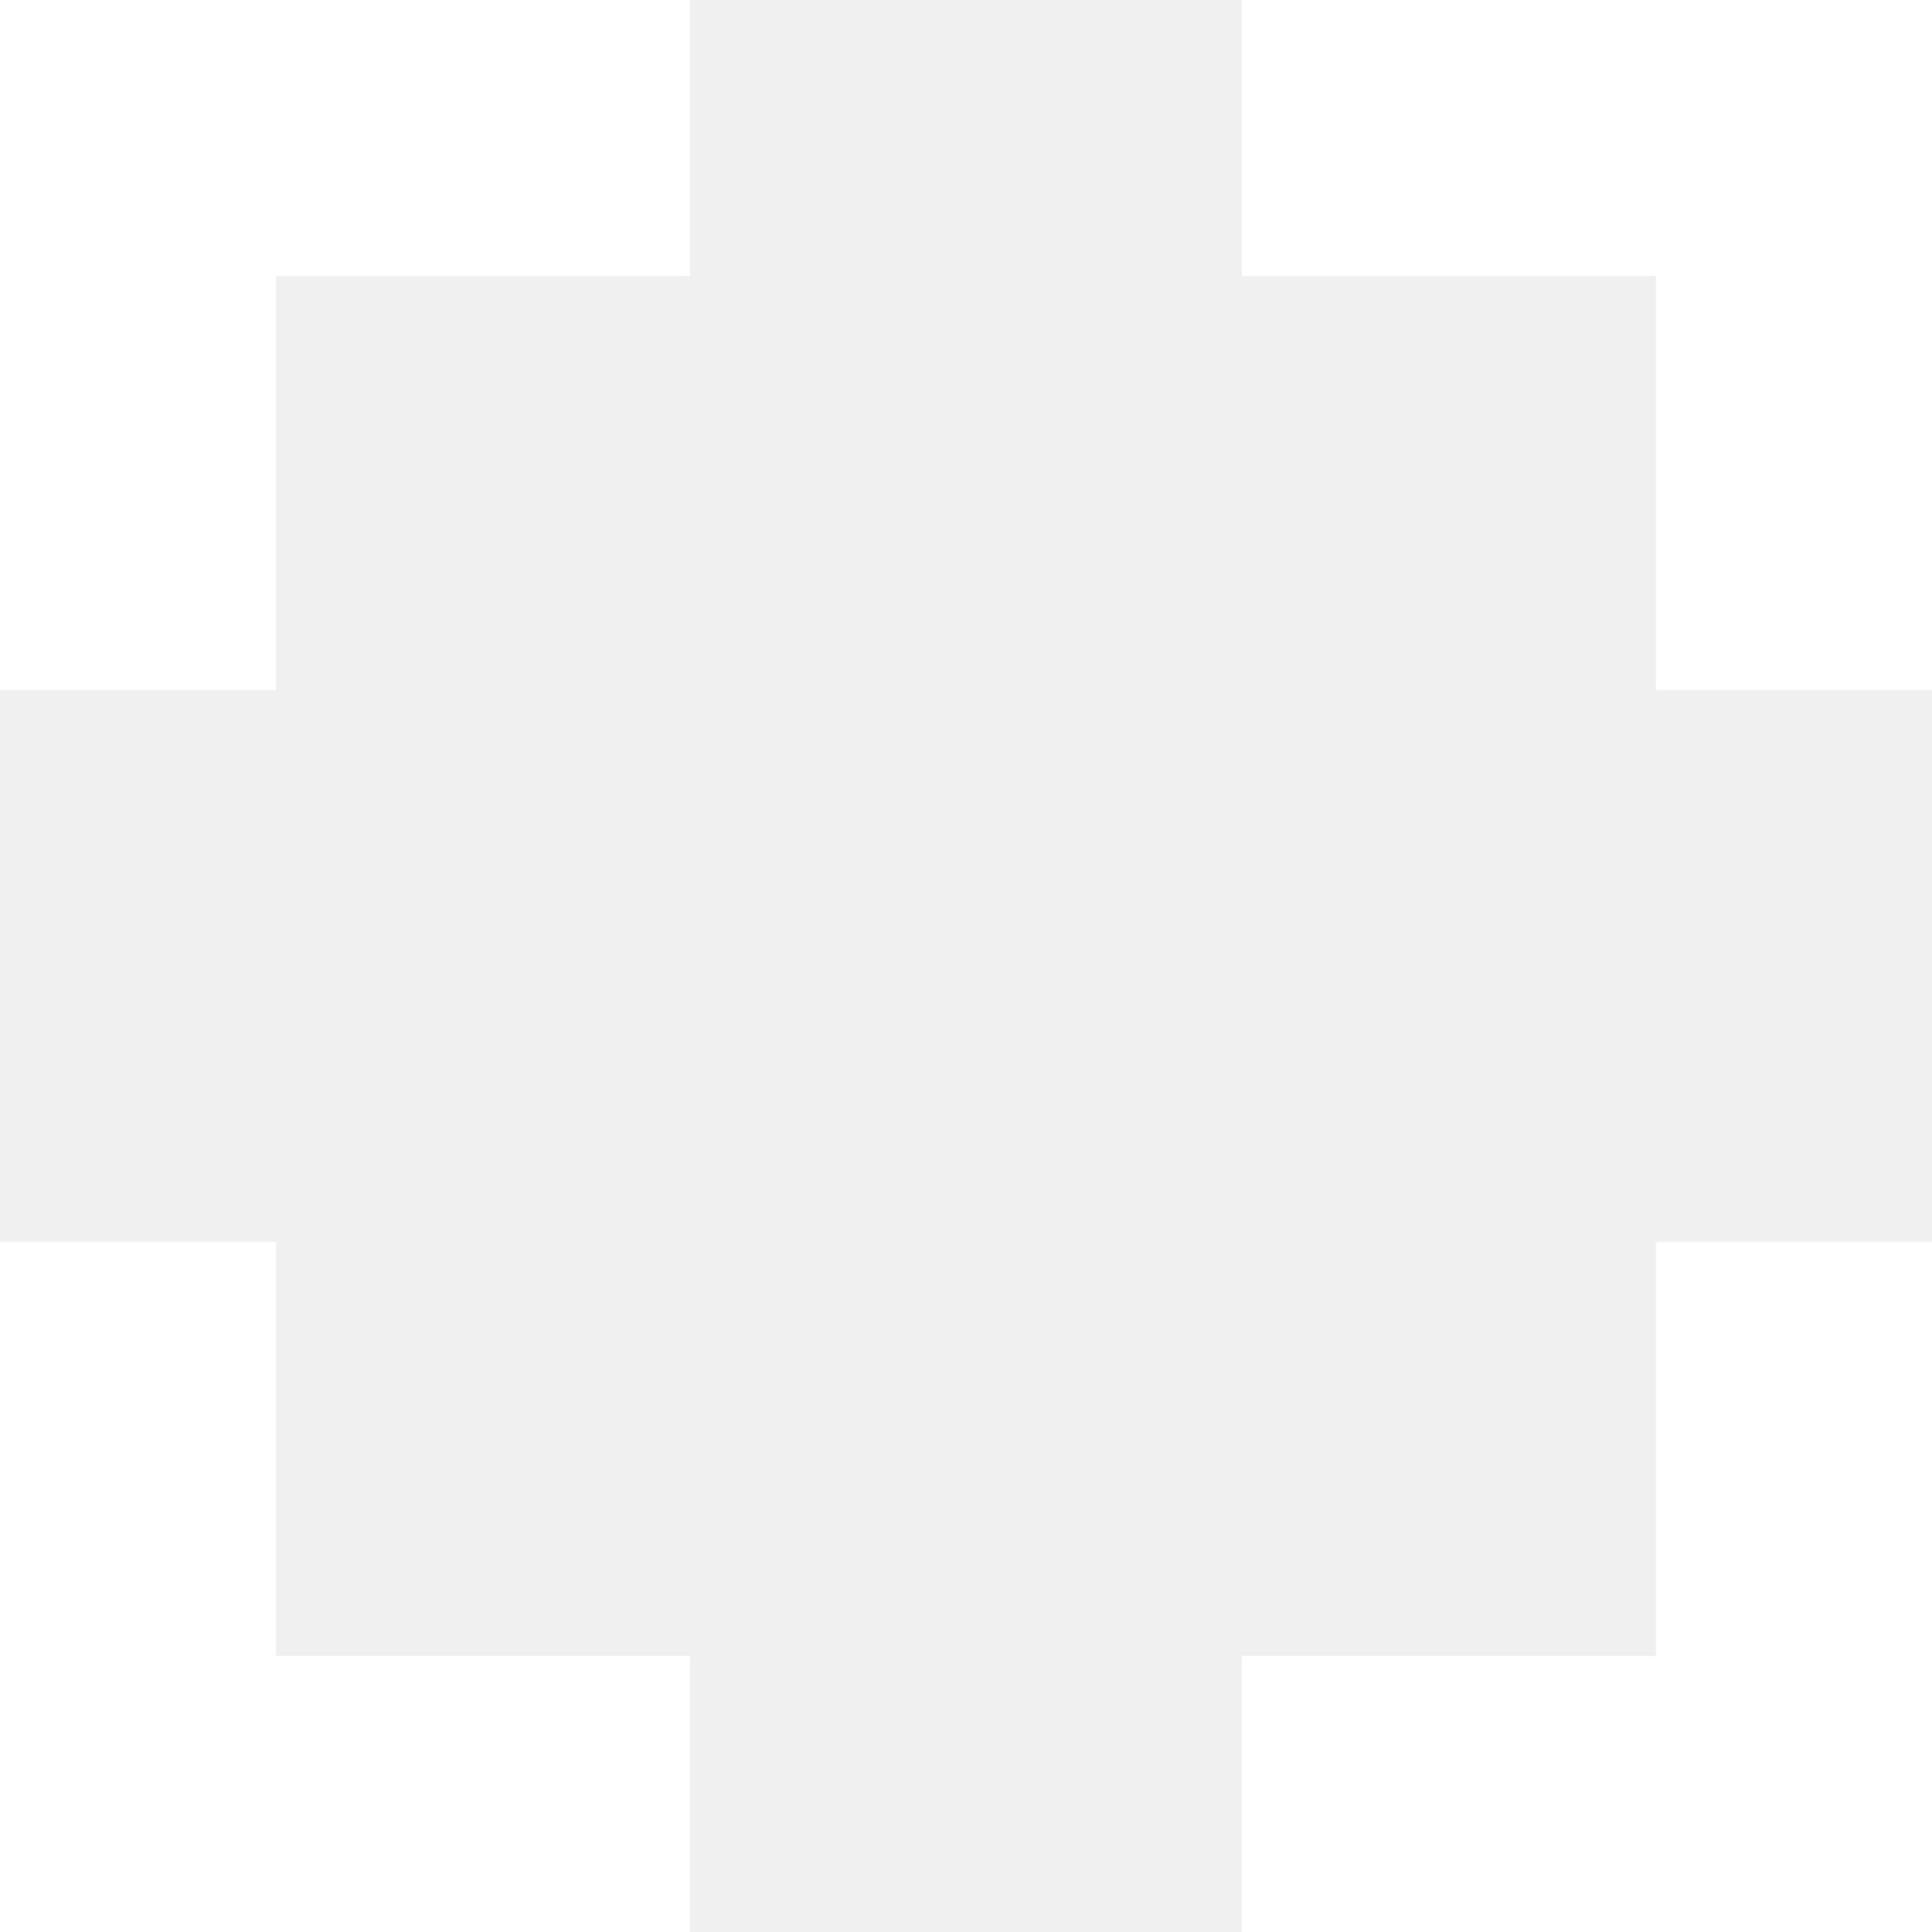
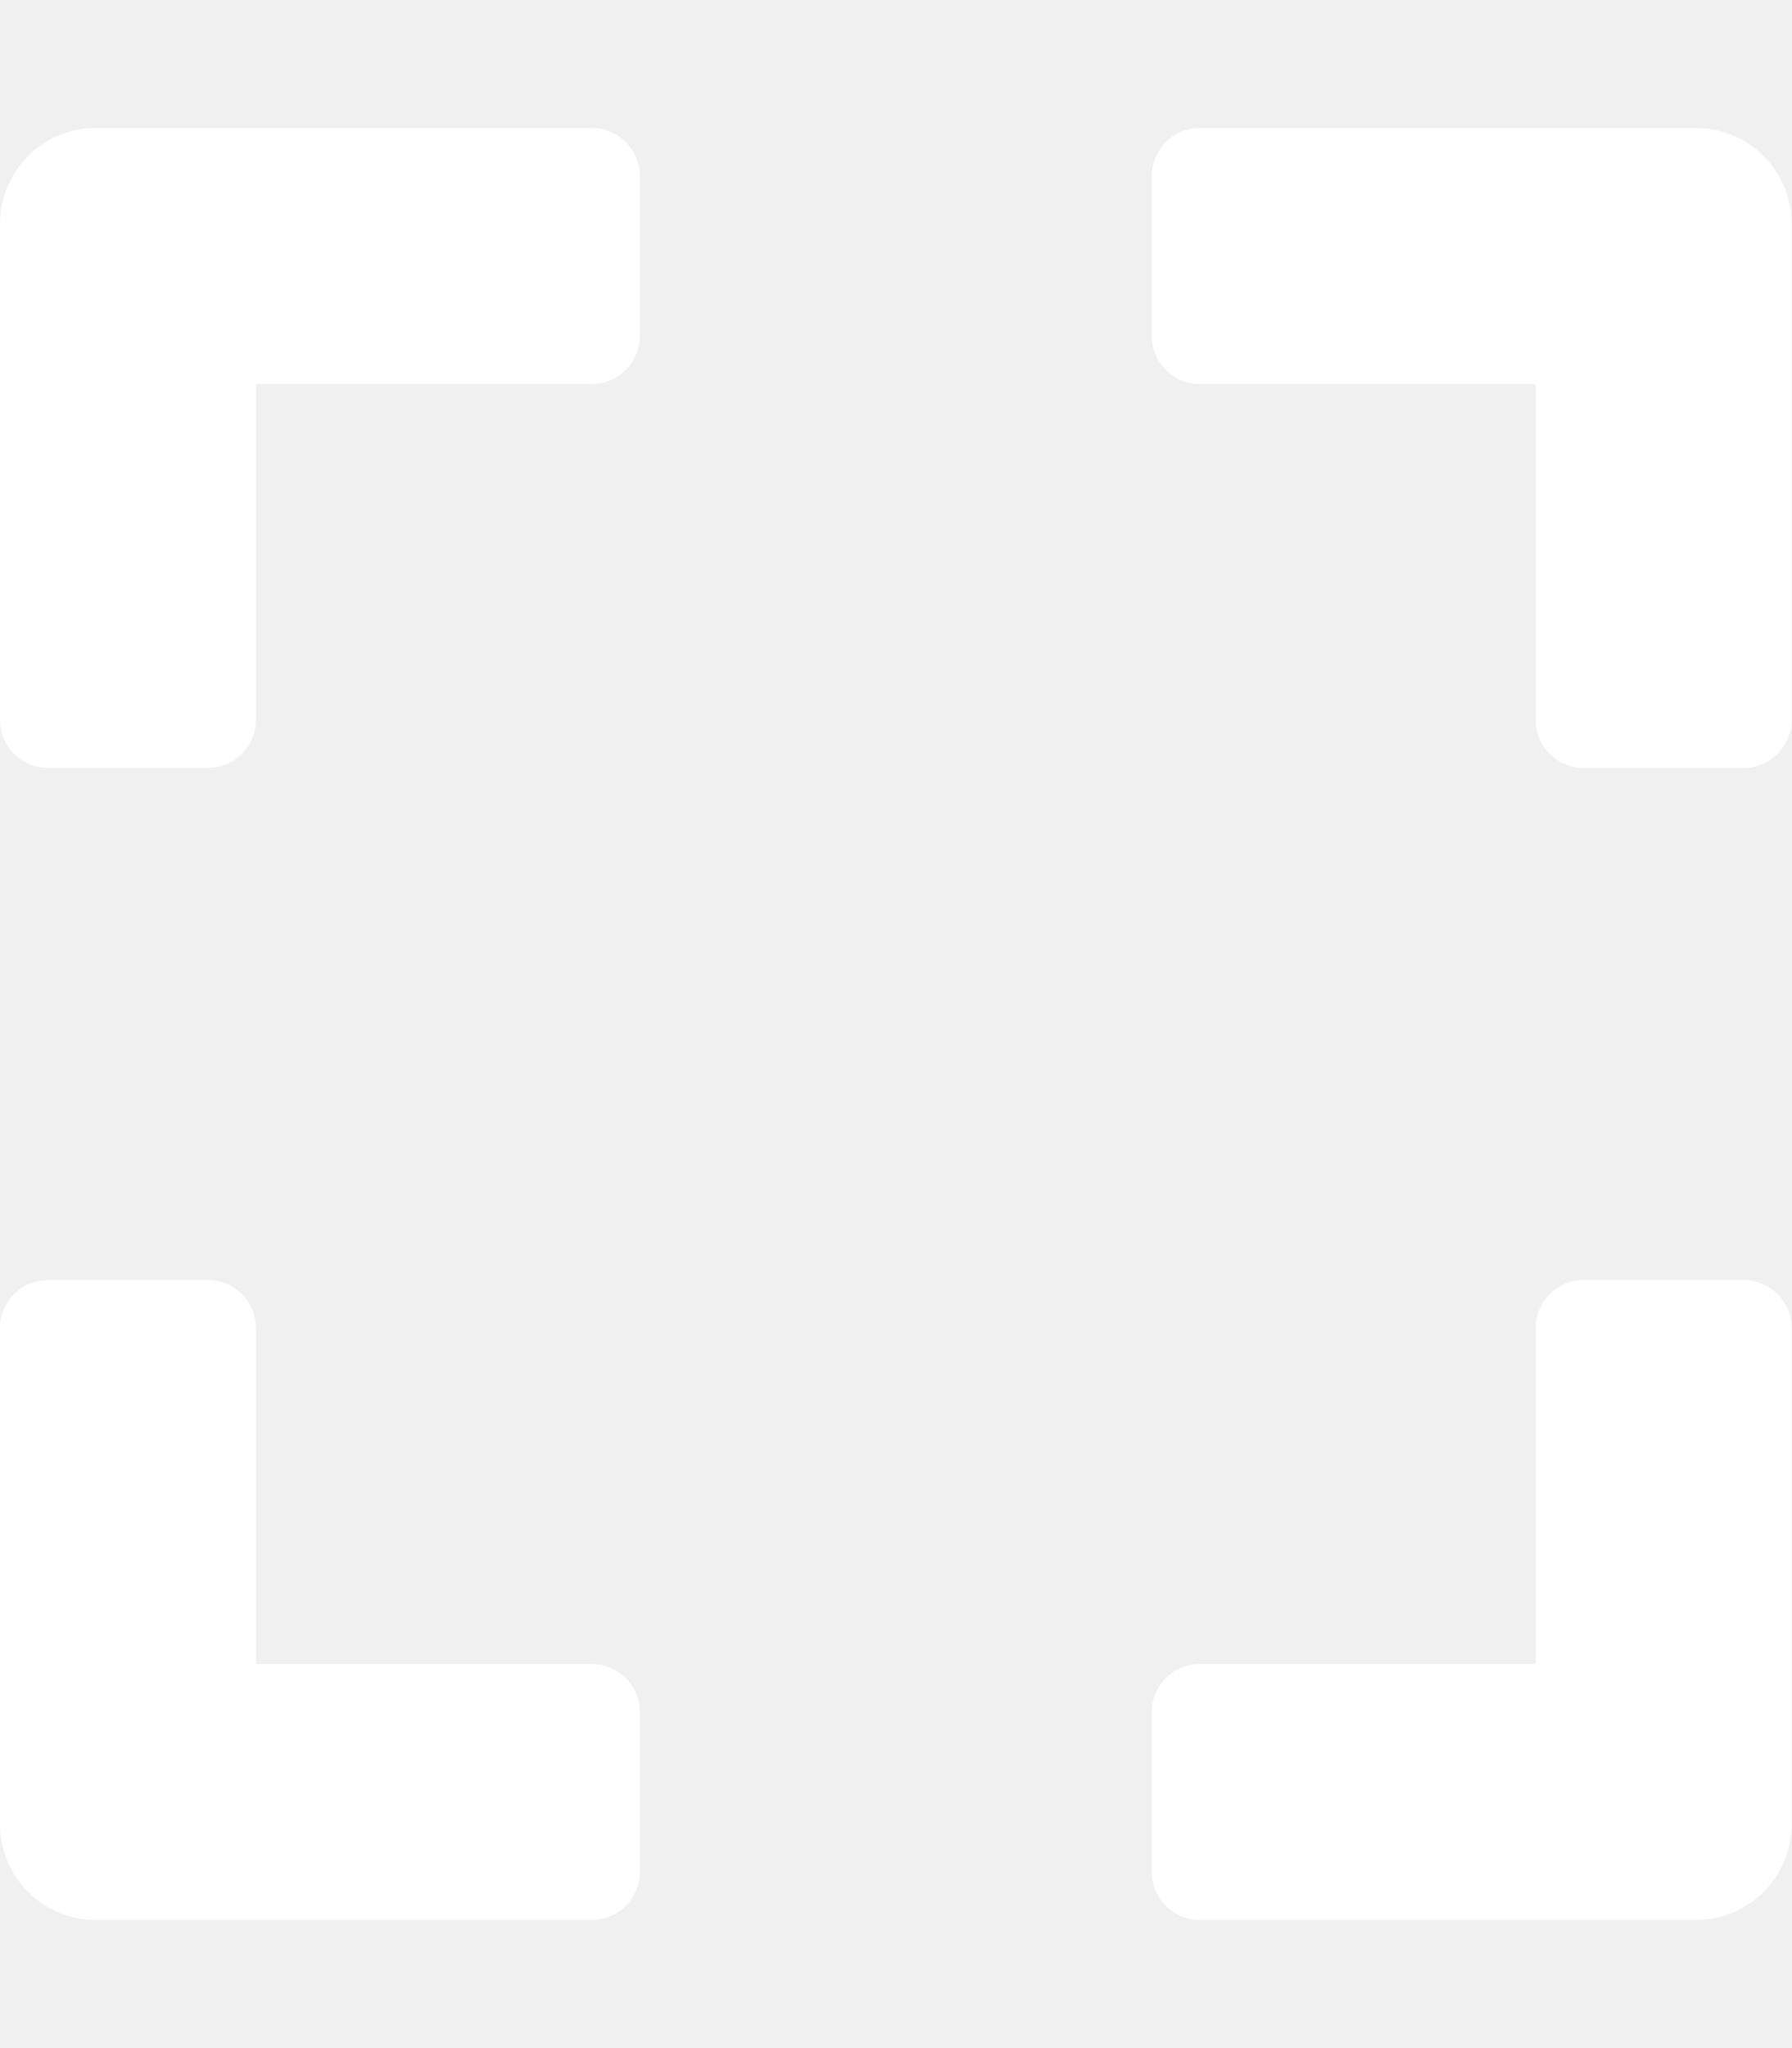
- <svg xmlns="http://www.w3.org/2000/svg" version="1.1" id="Capa_1" x="0px" y="0px" width="357px" height="357px" viewBox="0 0 357 357" style="enable-background:new 0 0 357 357;" xml:space="preserve" fill="white">
-   <g>
-     <g id="fullscreen">
-       <path d="M51,229.5H0V357h127.5v-51H51V229.5z M0,127.5h51V51h76.5V0H0V127.5z M306,306h-76.5v51H357V229.5h-51V306z M229.5,0v51    H306v76.5h51V0H229.5z" />
-     </g>
-   </g>
-   <g>
- </g>
-   <g>
- </g>
-   <g>
- </g>
-   <g>
- </g>
-   <g>
- </g>
-   <g>
- </g>
-   <g>
- </g>
-   <g>
- </g>
-   <g>
- </g>
-   <g>
- </g>
-   <g>
- </g>
-   <g>
- </g>
-   <g>
- </g>
-   <g>
- </g>
-   <g>
- </g>
+ <svg xmlns="http://www.w3.org/2000/svg" viewBox="0 0 448 512" fill="white">
+   <path d="M0 180V56c0-13.3 10.7-24 24-24h124c6.6 0 12 5.4 12 12v40c0 6.6-5.4 12-12 12H64v84c0 6.6-5.4 12-12 12H12c-6.6 0-12-5.4-12-12zM288 44v40c0 6.6 5.4 12 12 12h84v84c0 6.6 5.4 12 12 12h40c6.6 0 12-5.4 12-12V56c0-13.3-10.7-24-24-24H300c-6.6 0-12 5.4-12 12zm148 276h-40c-6.6 0-12 5.4-12 12v84h-84c-6.6 0-12 5.4-12 12v40c0 6.6 5.4 12 12 12h124c13.3 0 24-10.7 24-24V332c0-6.6-5.4-12-12-12zM160 468v-40c0-6.6-5.4-12-12-12H64v-84c0-6.6-5.4-12-12-12H12c-6.6 0-12 5.4-12 12v124c0 13.3 10.7 24 24 24h124c6.6 0 12-5.4 12-12z" />
</svg>
